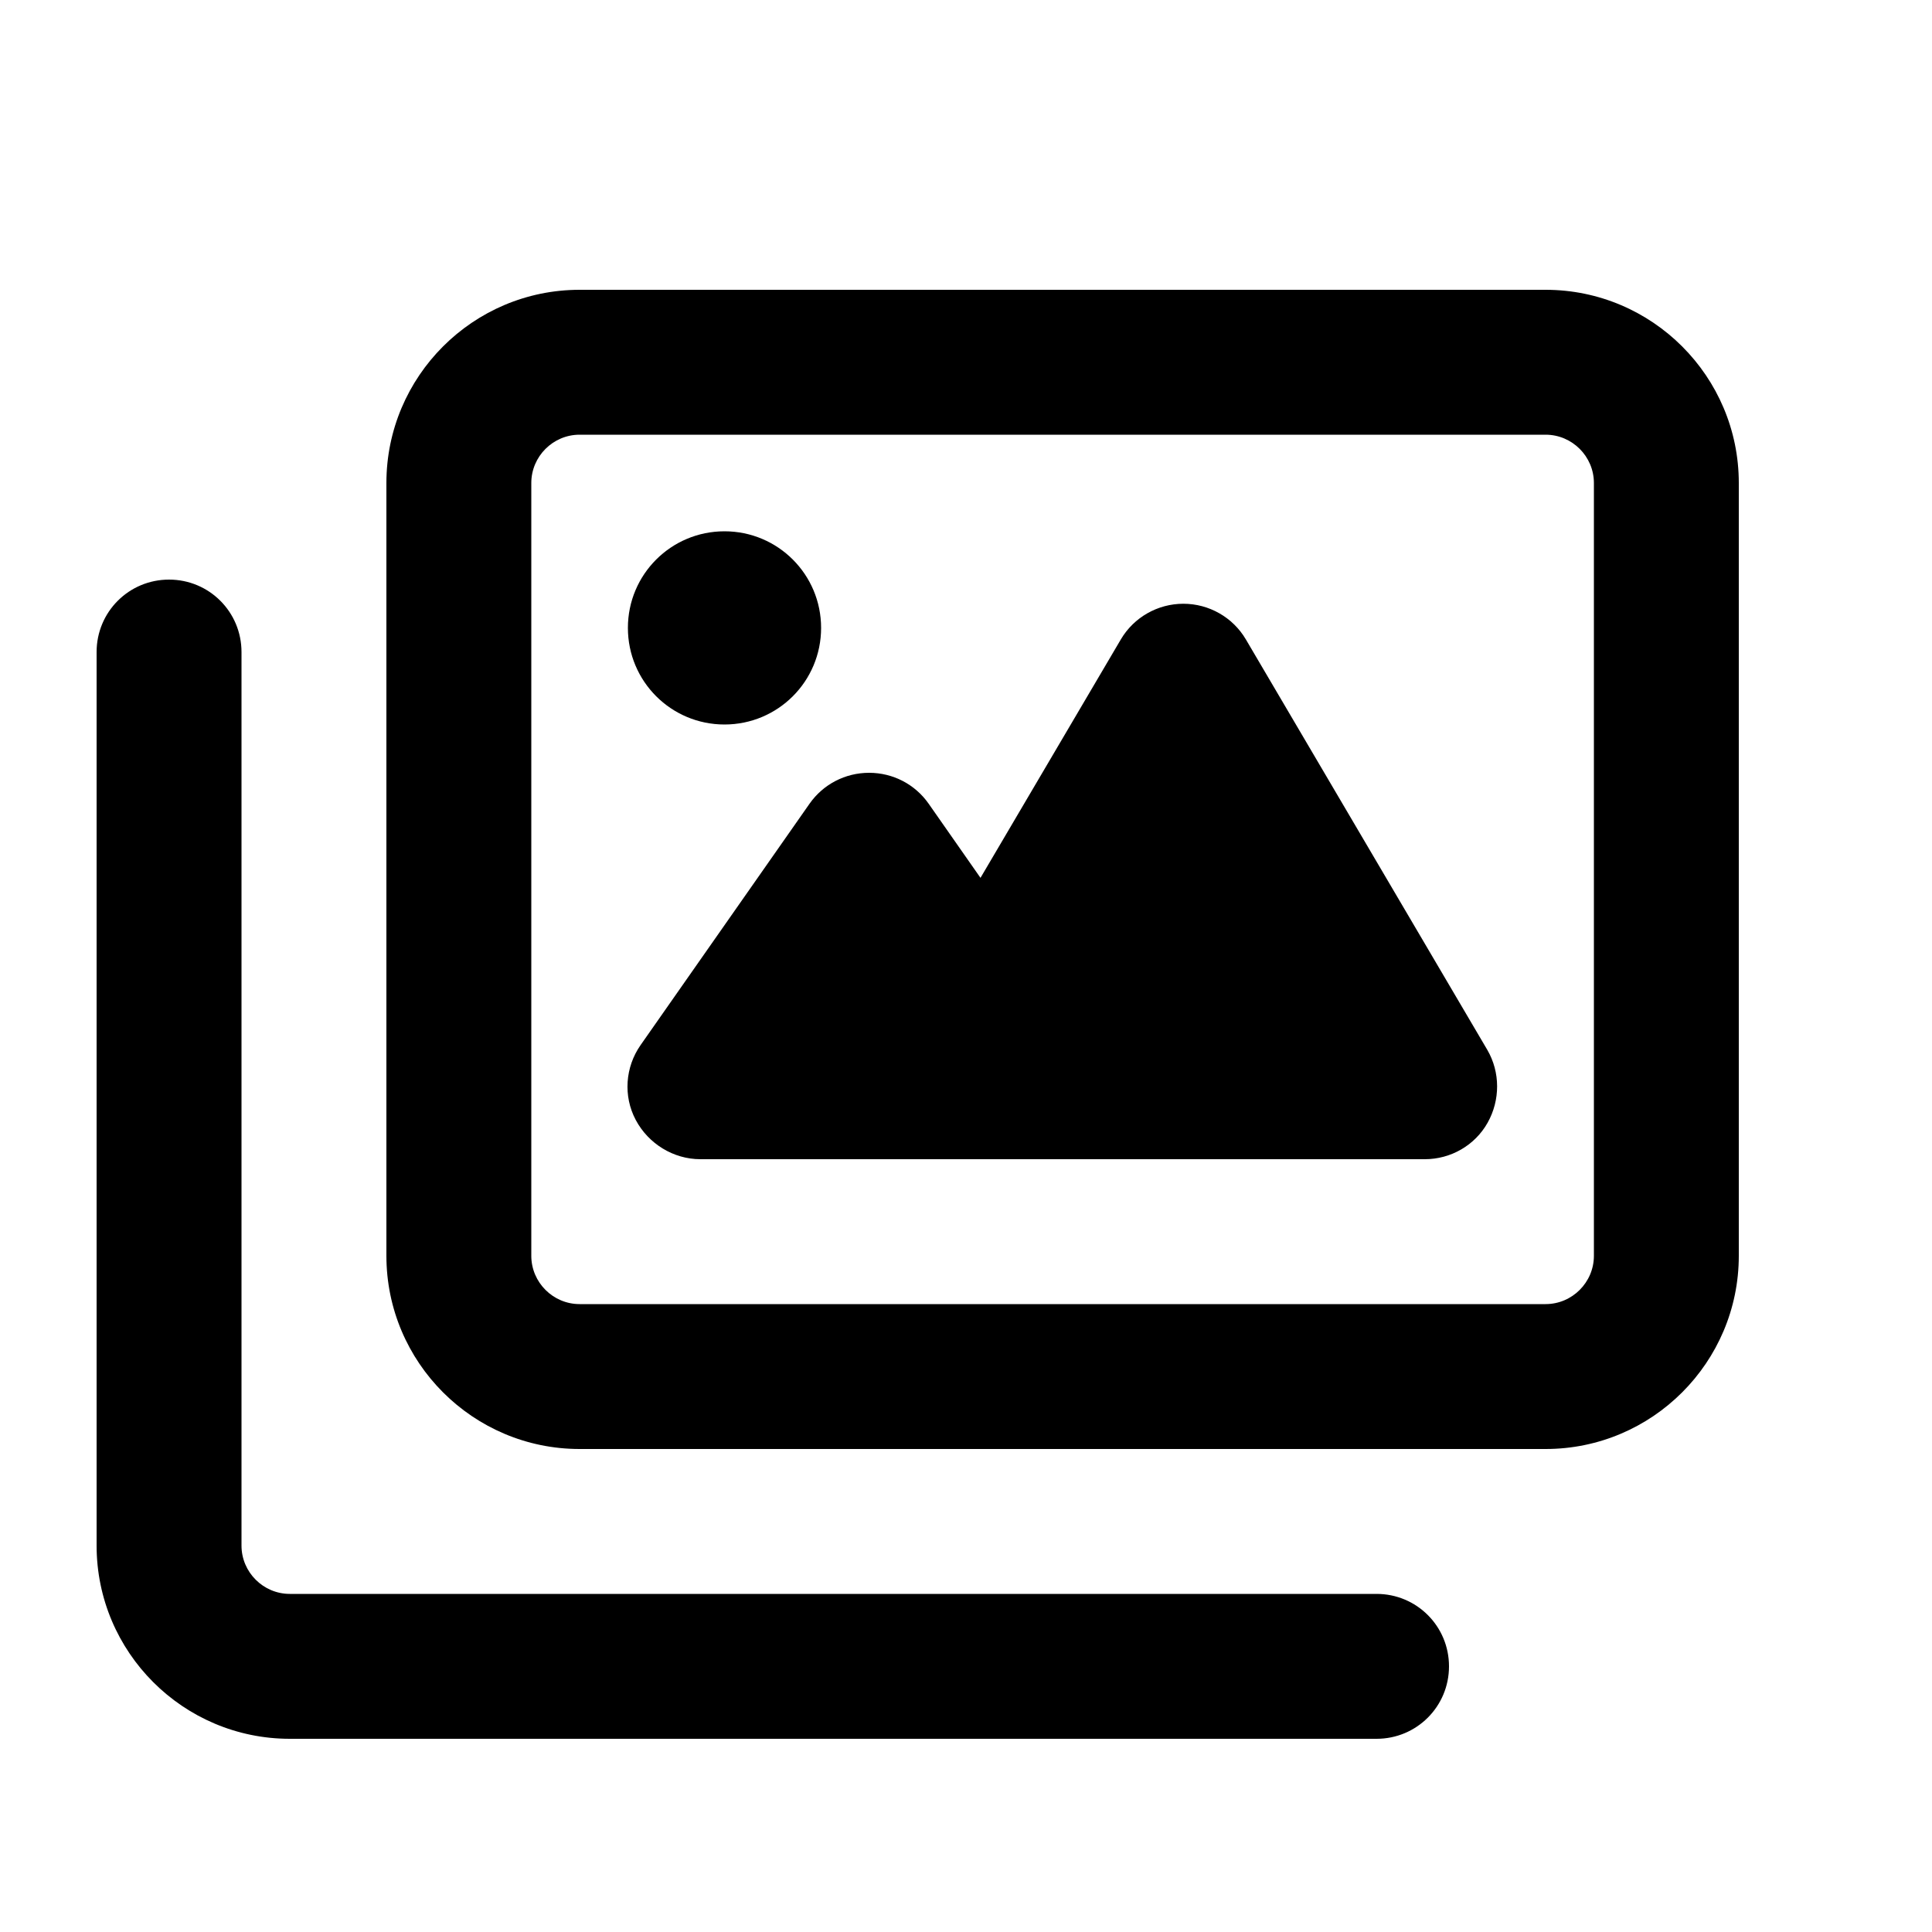
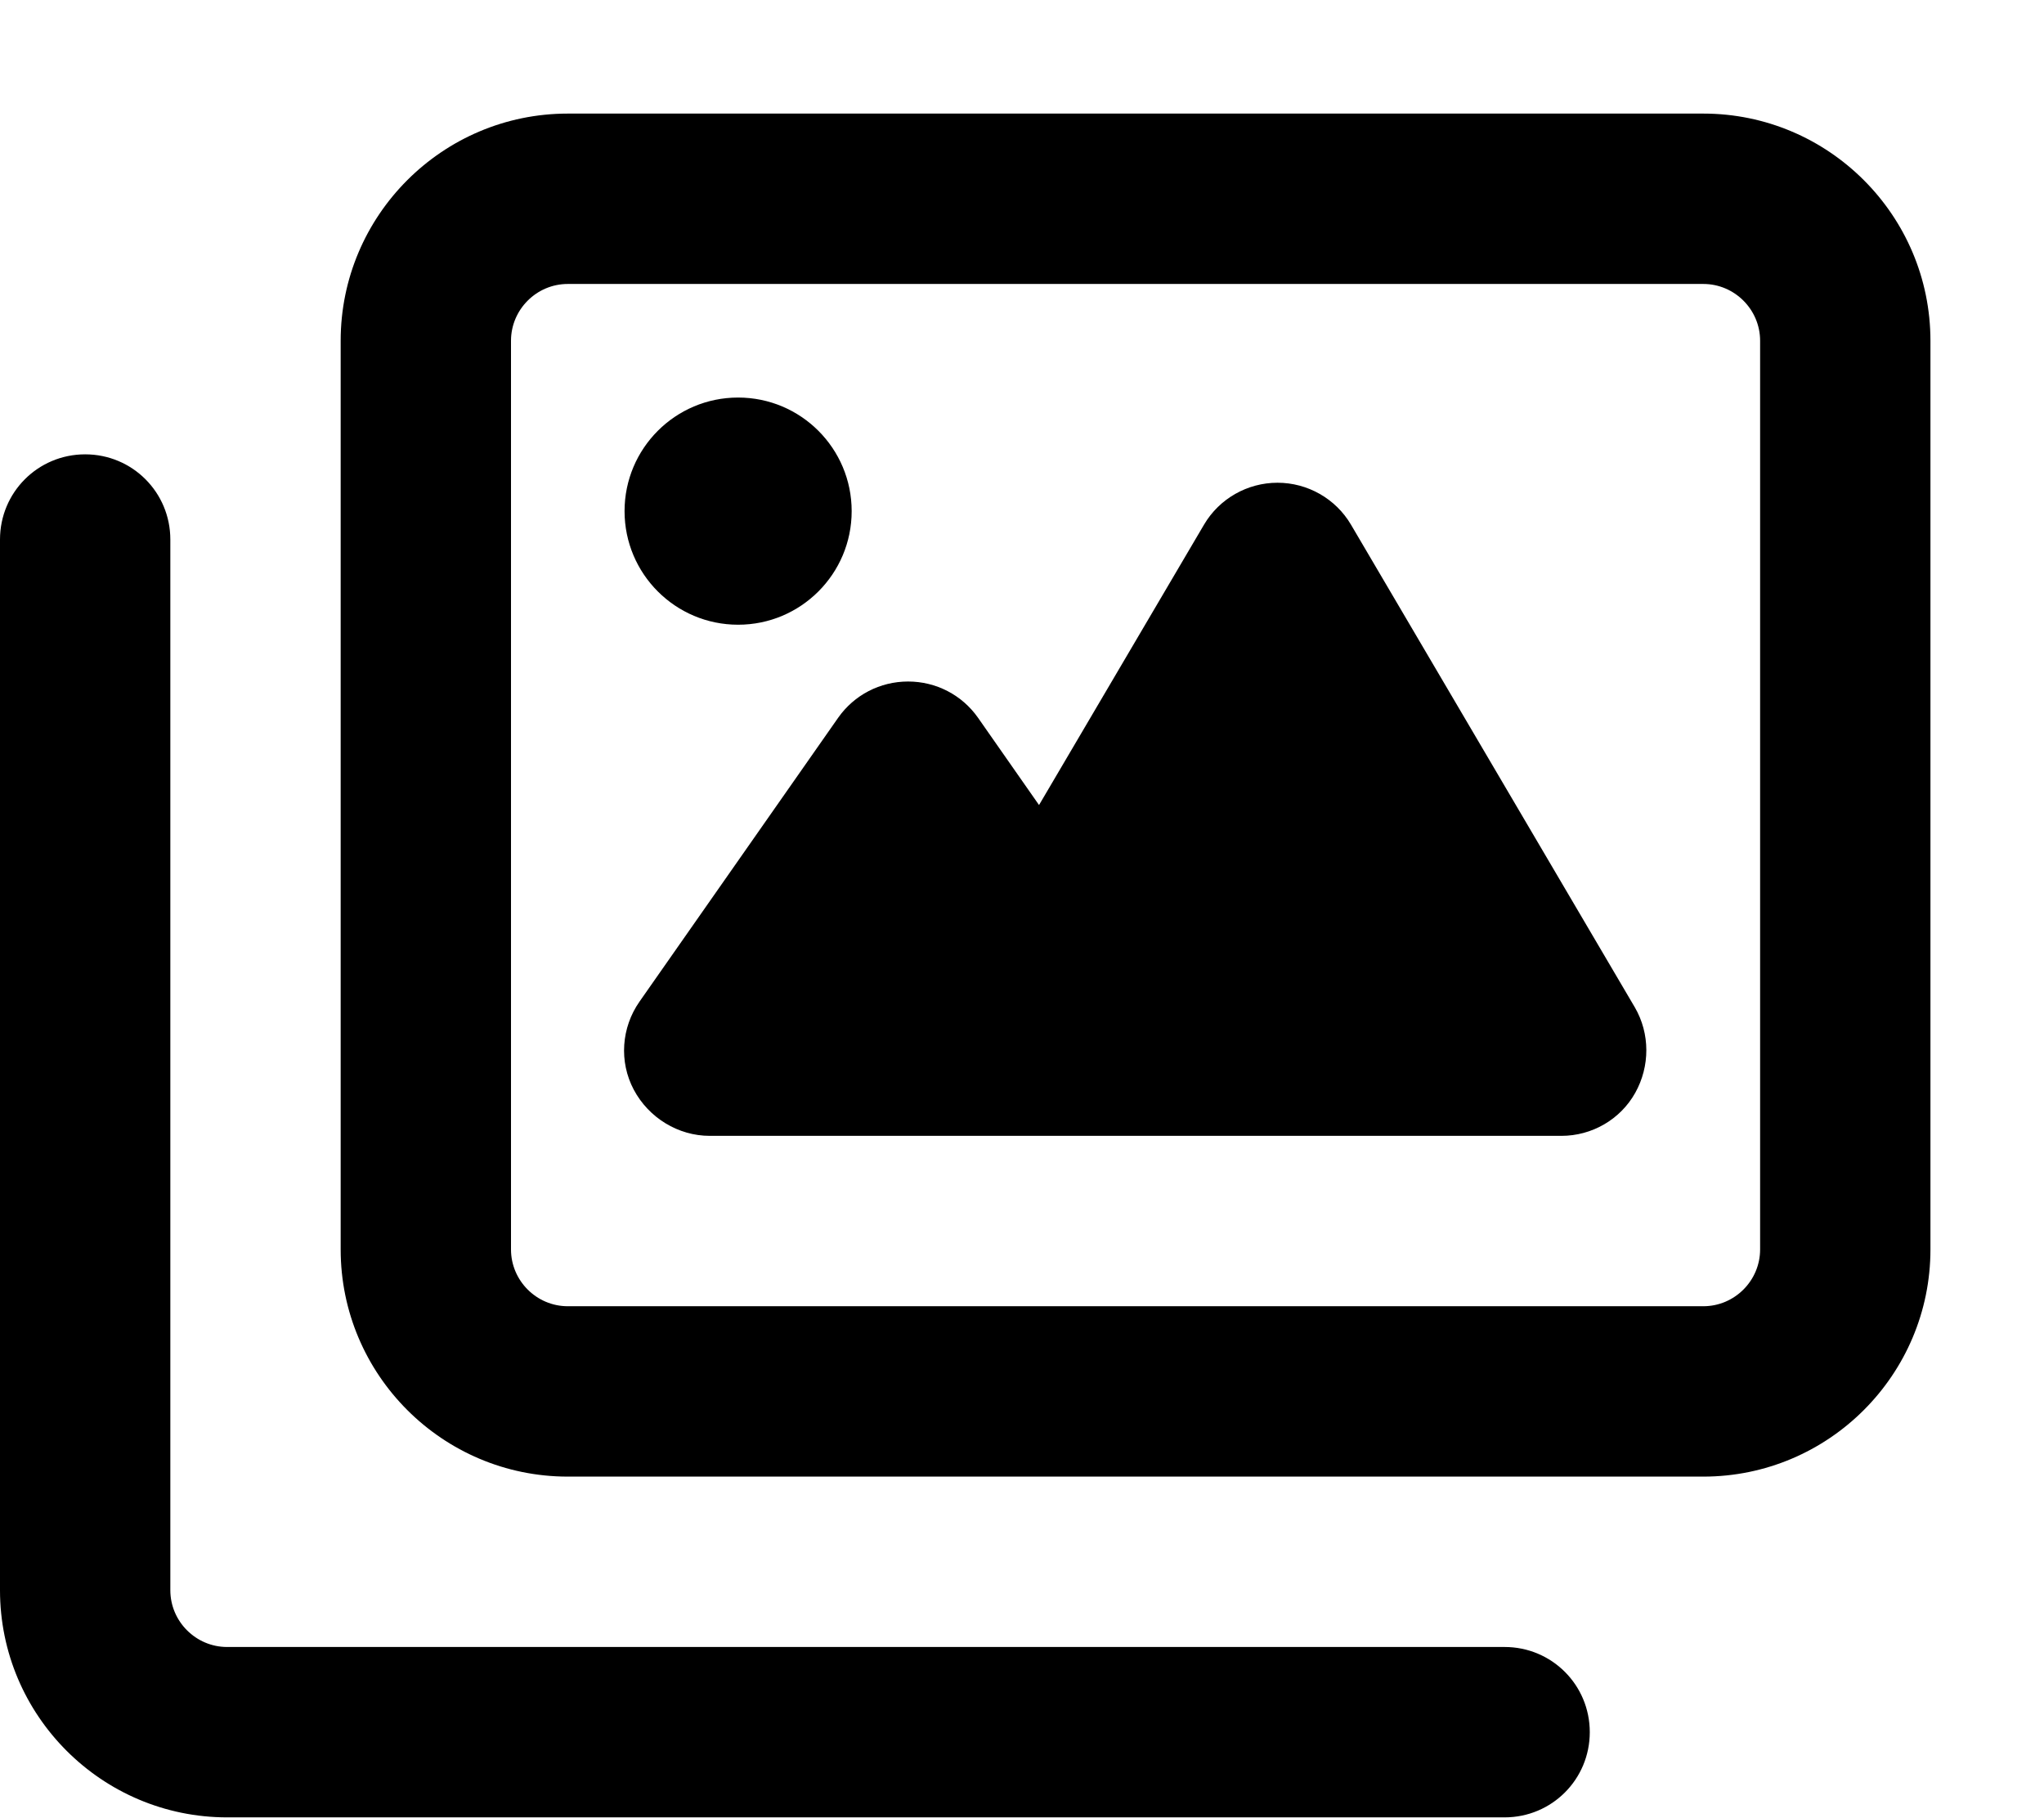
- <svg xmlns="http://www.w3.org/2000/svg" viewBox="0 0 640 640">
-   <path fill="currentColor" d="M512 144C520.8 144 528 151.2 528 160L528 416C528 424.8 520.8 432 512 432L192 432C183.2 432 176 424.8 176 416L176 160C176 151.2 183.2 144 192 144L512 144zM192 96C156.7 96 128 124.7 128 160L128 416C128 451.3 156.7 480 192 480L512 480C547.3 480 576 451.3 576 416L576 160C576 124.7 547.3 96 512 96L192 96zM272 208C272 190.3 257.7 176 240 176C222.3 176 208 190.3 208 208C208 225.7 222.3 240 240 240C257.7 240 272 225.7 272 208zM412.7 211.8C408.4 204.5 400.5 200 392 200C383.5 200 375.6 204.5 371.3 211.8L324.8 290.8L307.6 266.2C303.1 259.8 295.8 256 287.9 256C280 256 272.7 259.8 268.2 266.2L212.2 346.2C207.1 353.5 206.4 363.1 210.6 371C214.8 378.9 223.1 384 232 384L472 384C480.6 384 488.6 379.4 492.8 371.9C497 364.4 497 355.2 492.7 347.8L412.7 211.8zM80 216C80 202.7 69.3 192 56 192C42.7 192 32 202.7 32 216L32 512C32 547.3 60.7 576 96 576L456 576C469.3 576 480 565.3 480 552C480 538.7 469.3 528 456 528L96 528C87.2 528 80 520.8 80 512L80 216z" />
+ <svg xmlns="http://www.w3.org/2000/svg" viewBox="0 0 576 512">
+   <path fill="currentColor" d="M480 80c8.8 0 16 7.2 16 16l0 256c0 8.8-7.2 16-16 16l-320 0c-8.8 0-16-7.2-16-16l0-256c0-8.8 7.2-16 16-16l320 0zM160 32c-35.3 0-64 28.7-64 64l0 256c0 35.3 28.7 64 64 64l320 0c35.3 0 64-28.7 64-64l0-256c0-35.3-28.7-64-64-64L160 32zm80 112a32 32 0 1 0 -64 0 32 32 0 1 0 64 0zm140.7 3.8c-4.3-7.3-12.2-11.8-20.7-11.8s-16.4 4.5-20.7 11.8l-46.5 79-17.2-24.6c-4.5-6.4-11.8-10.2-19.7-10.2s-15.2 3.8-19.7 10.2l-56 80c-5.1 7.3-5.8 16.9-1.6 24.8S191.1 320 200 320l240 0c8.6 0 16.6-4.6 20.8-12.1s4.2-16.7-.1-24.1l-80-136zM48 152c0-13.3-10.7-24-24-24S0 138.7 0 152L0 448c0 35.3 28.7 64 64 64l360 0c13.3 0 24-10.7 24-24s-10.7-24-24-24L64 464c-8.8 0-16-7.2-16-16l0-296z" />
</svg>
